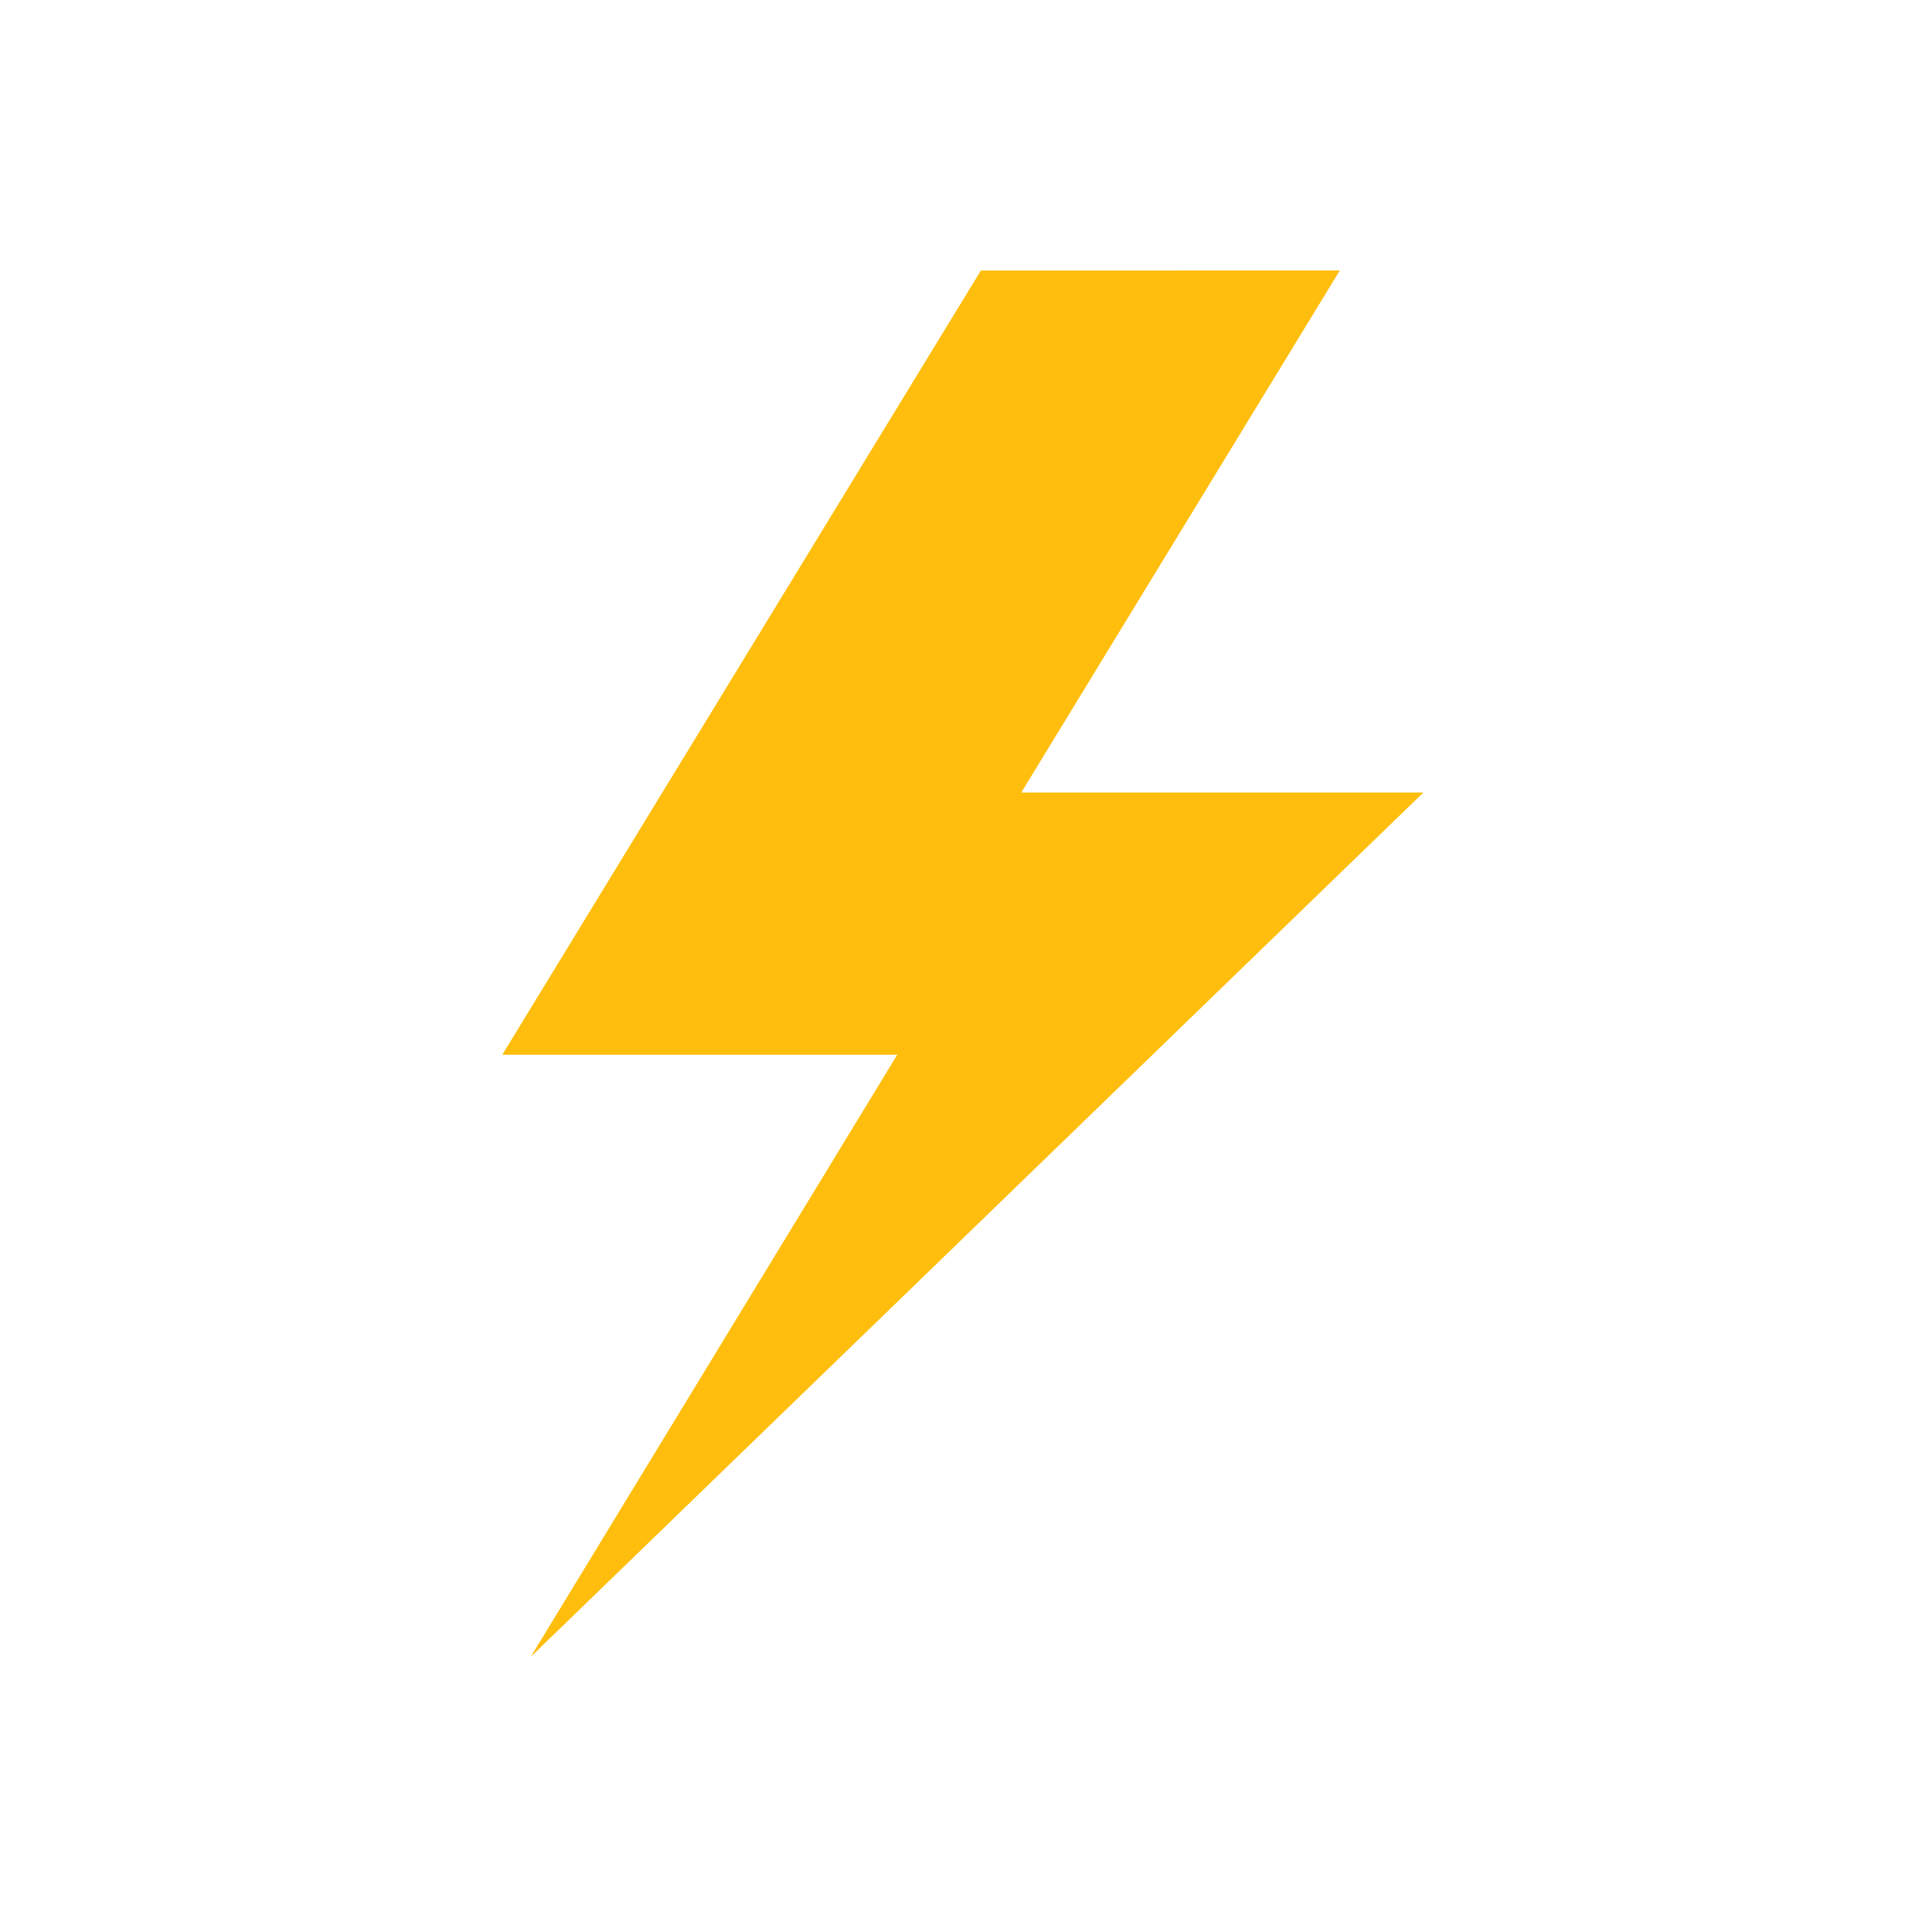
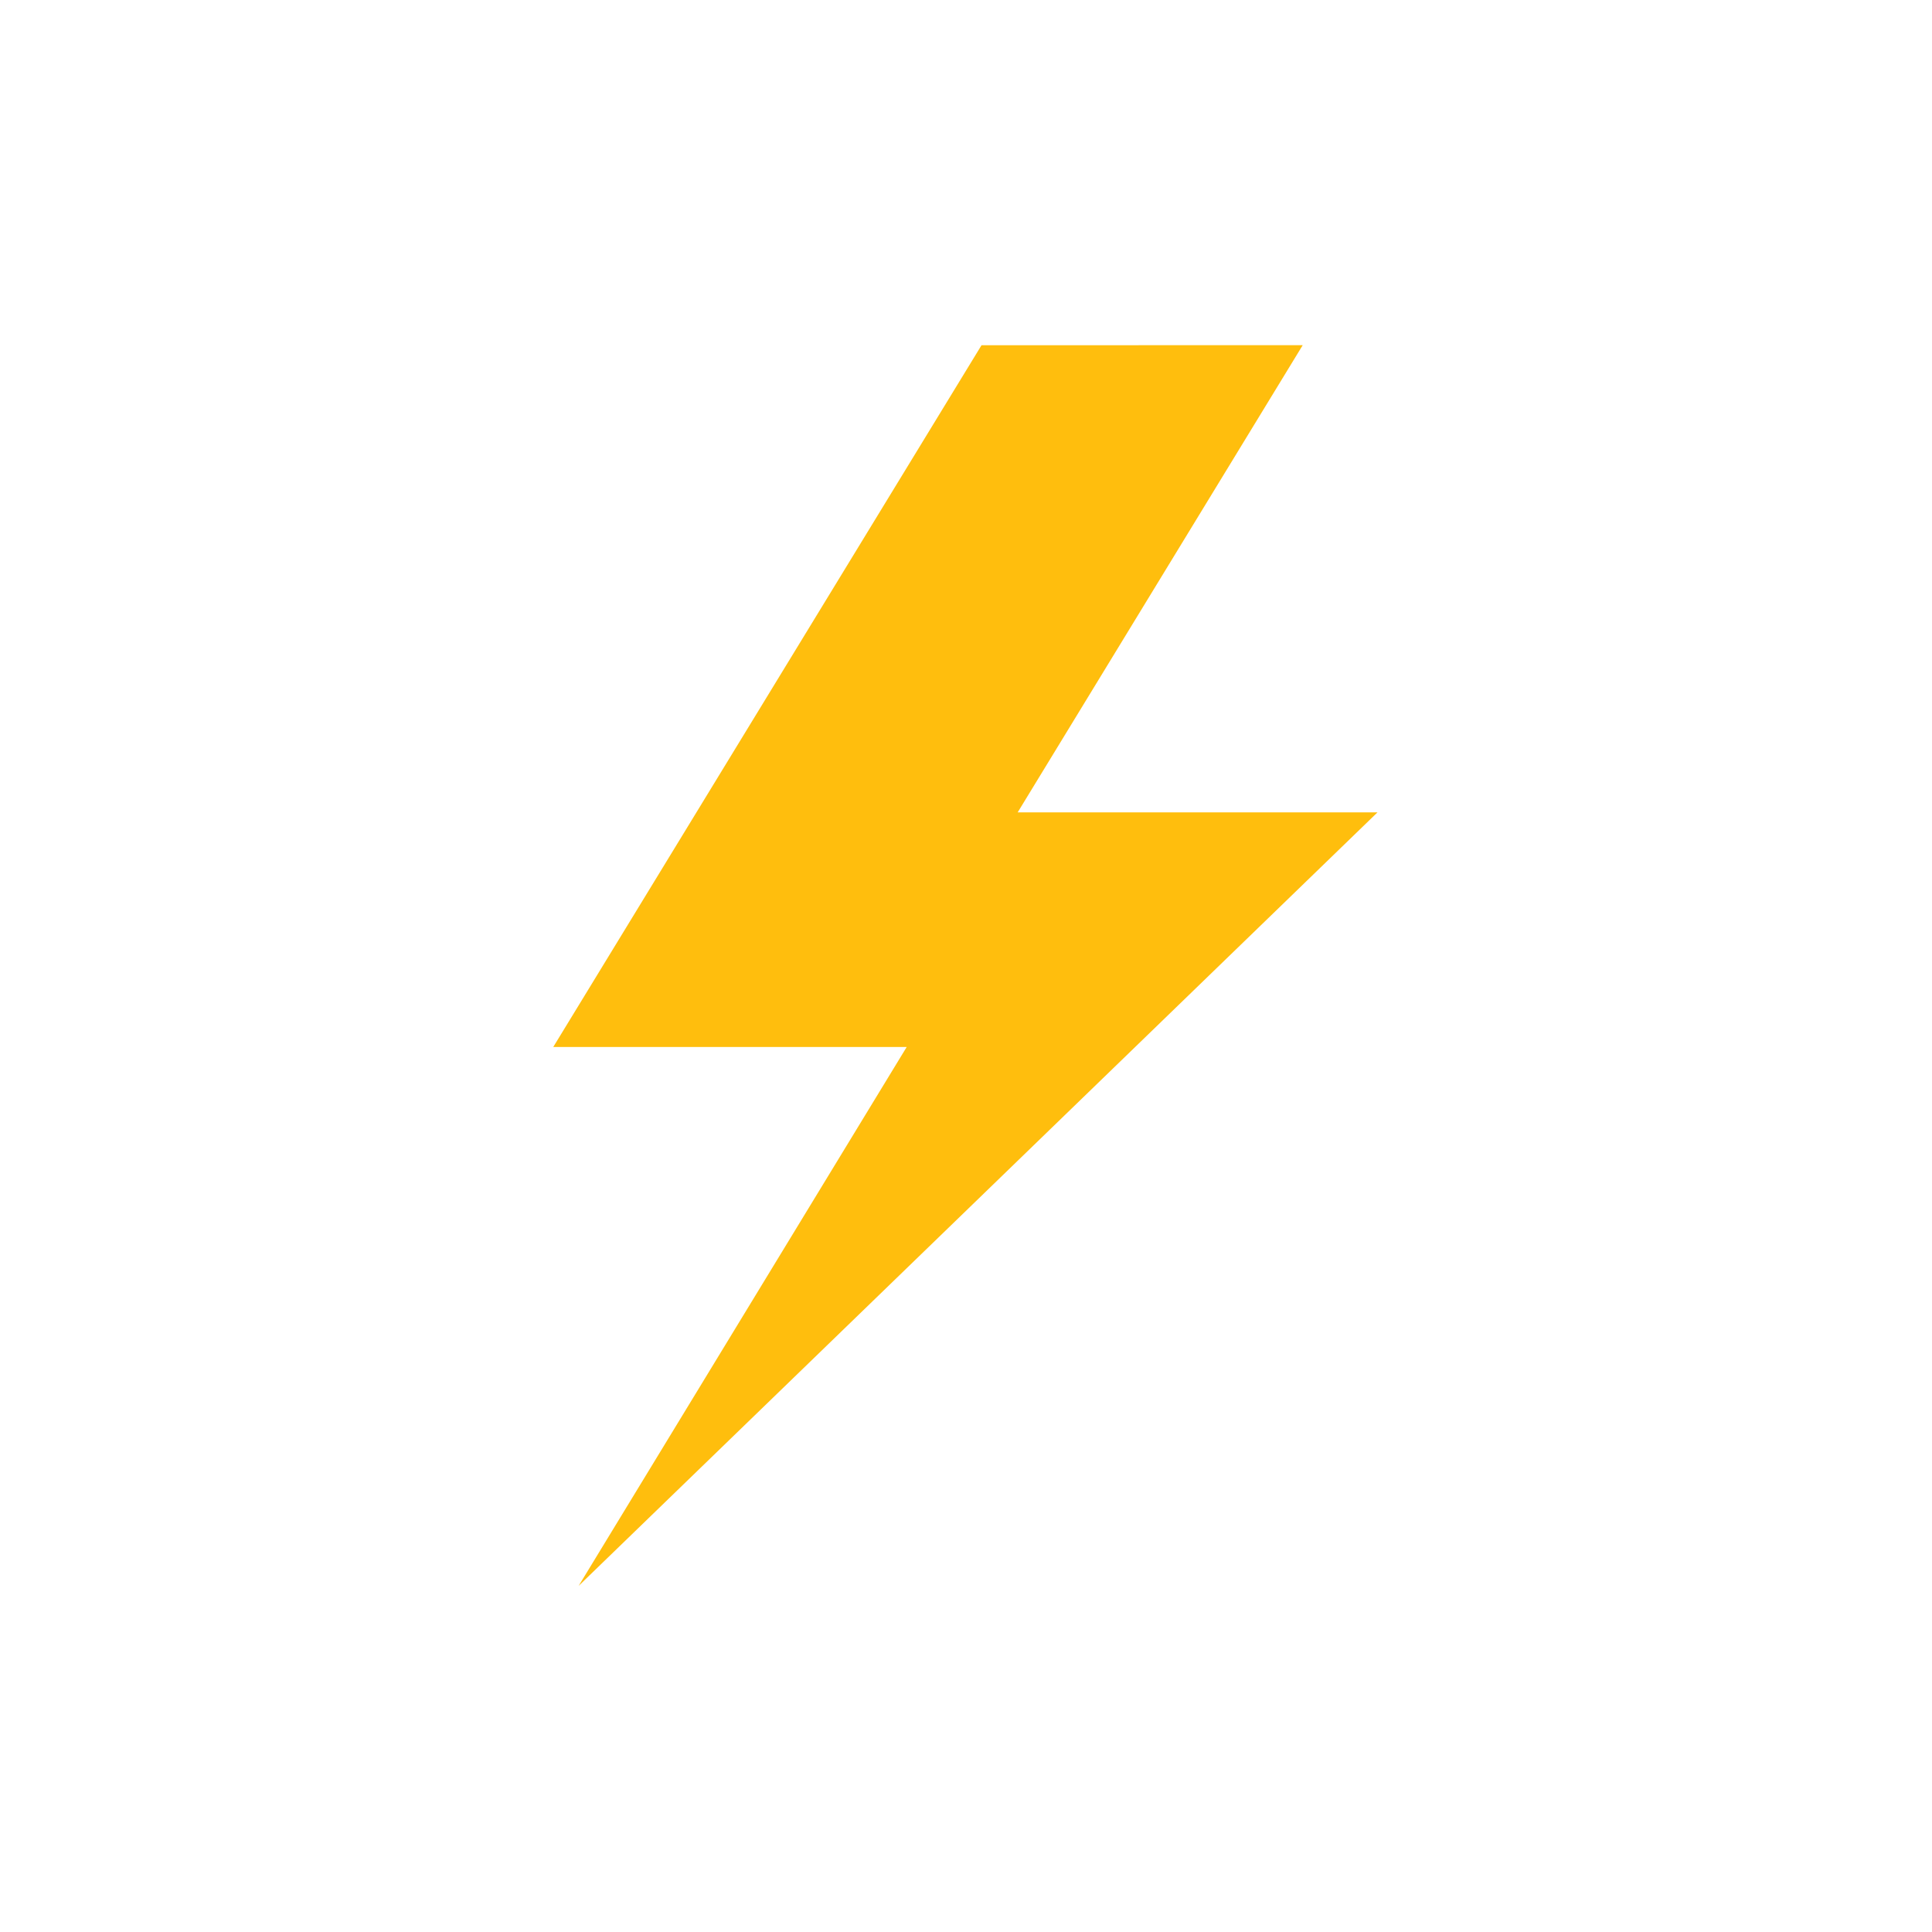
- <svg xmlns="http://www.w3.org/2000/svg" version="1.1" id="Calque_1" x="0px" y="0px" width="100px" height="100px" viewBox="0 0 100 100" enable-background="new 0 0 100 100" xml:space="preserve">
-   <polyline fill="#FFBE0D" points="69.348,14 52.861,41.022 73.672,41.022 27.467,85.761 46.443,54.591 26,54.591 50.77,14.003 " />
+ <svg xmlns="http://www.w3.org/2000/svg" version="1.1" id="Calque_1" x="0px" y="0px" width="500px" height="500px" viewBox="-200 -200 500 500" enable-background="new -200 -200 500 500" xml:space="preserve">
+   <polyline fill="#FFBE0D" points="137.142,-110.667 63.371,10.243 156.49,10.243 -50.254,210.428 34.654,70.958 -56.818,70.958   54.015,-110.653 " />
</svg>
